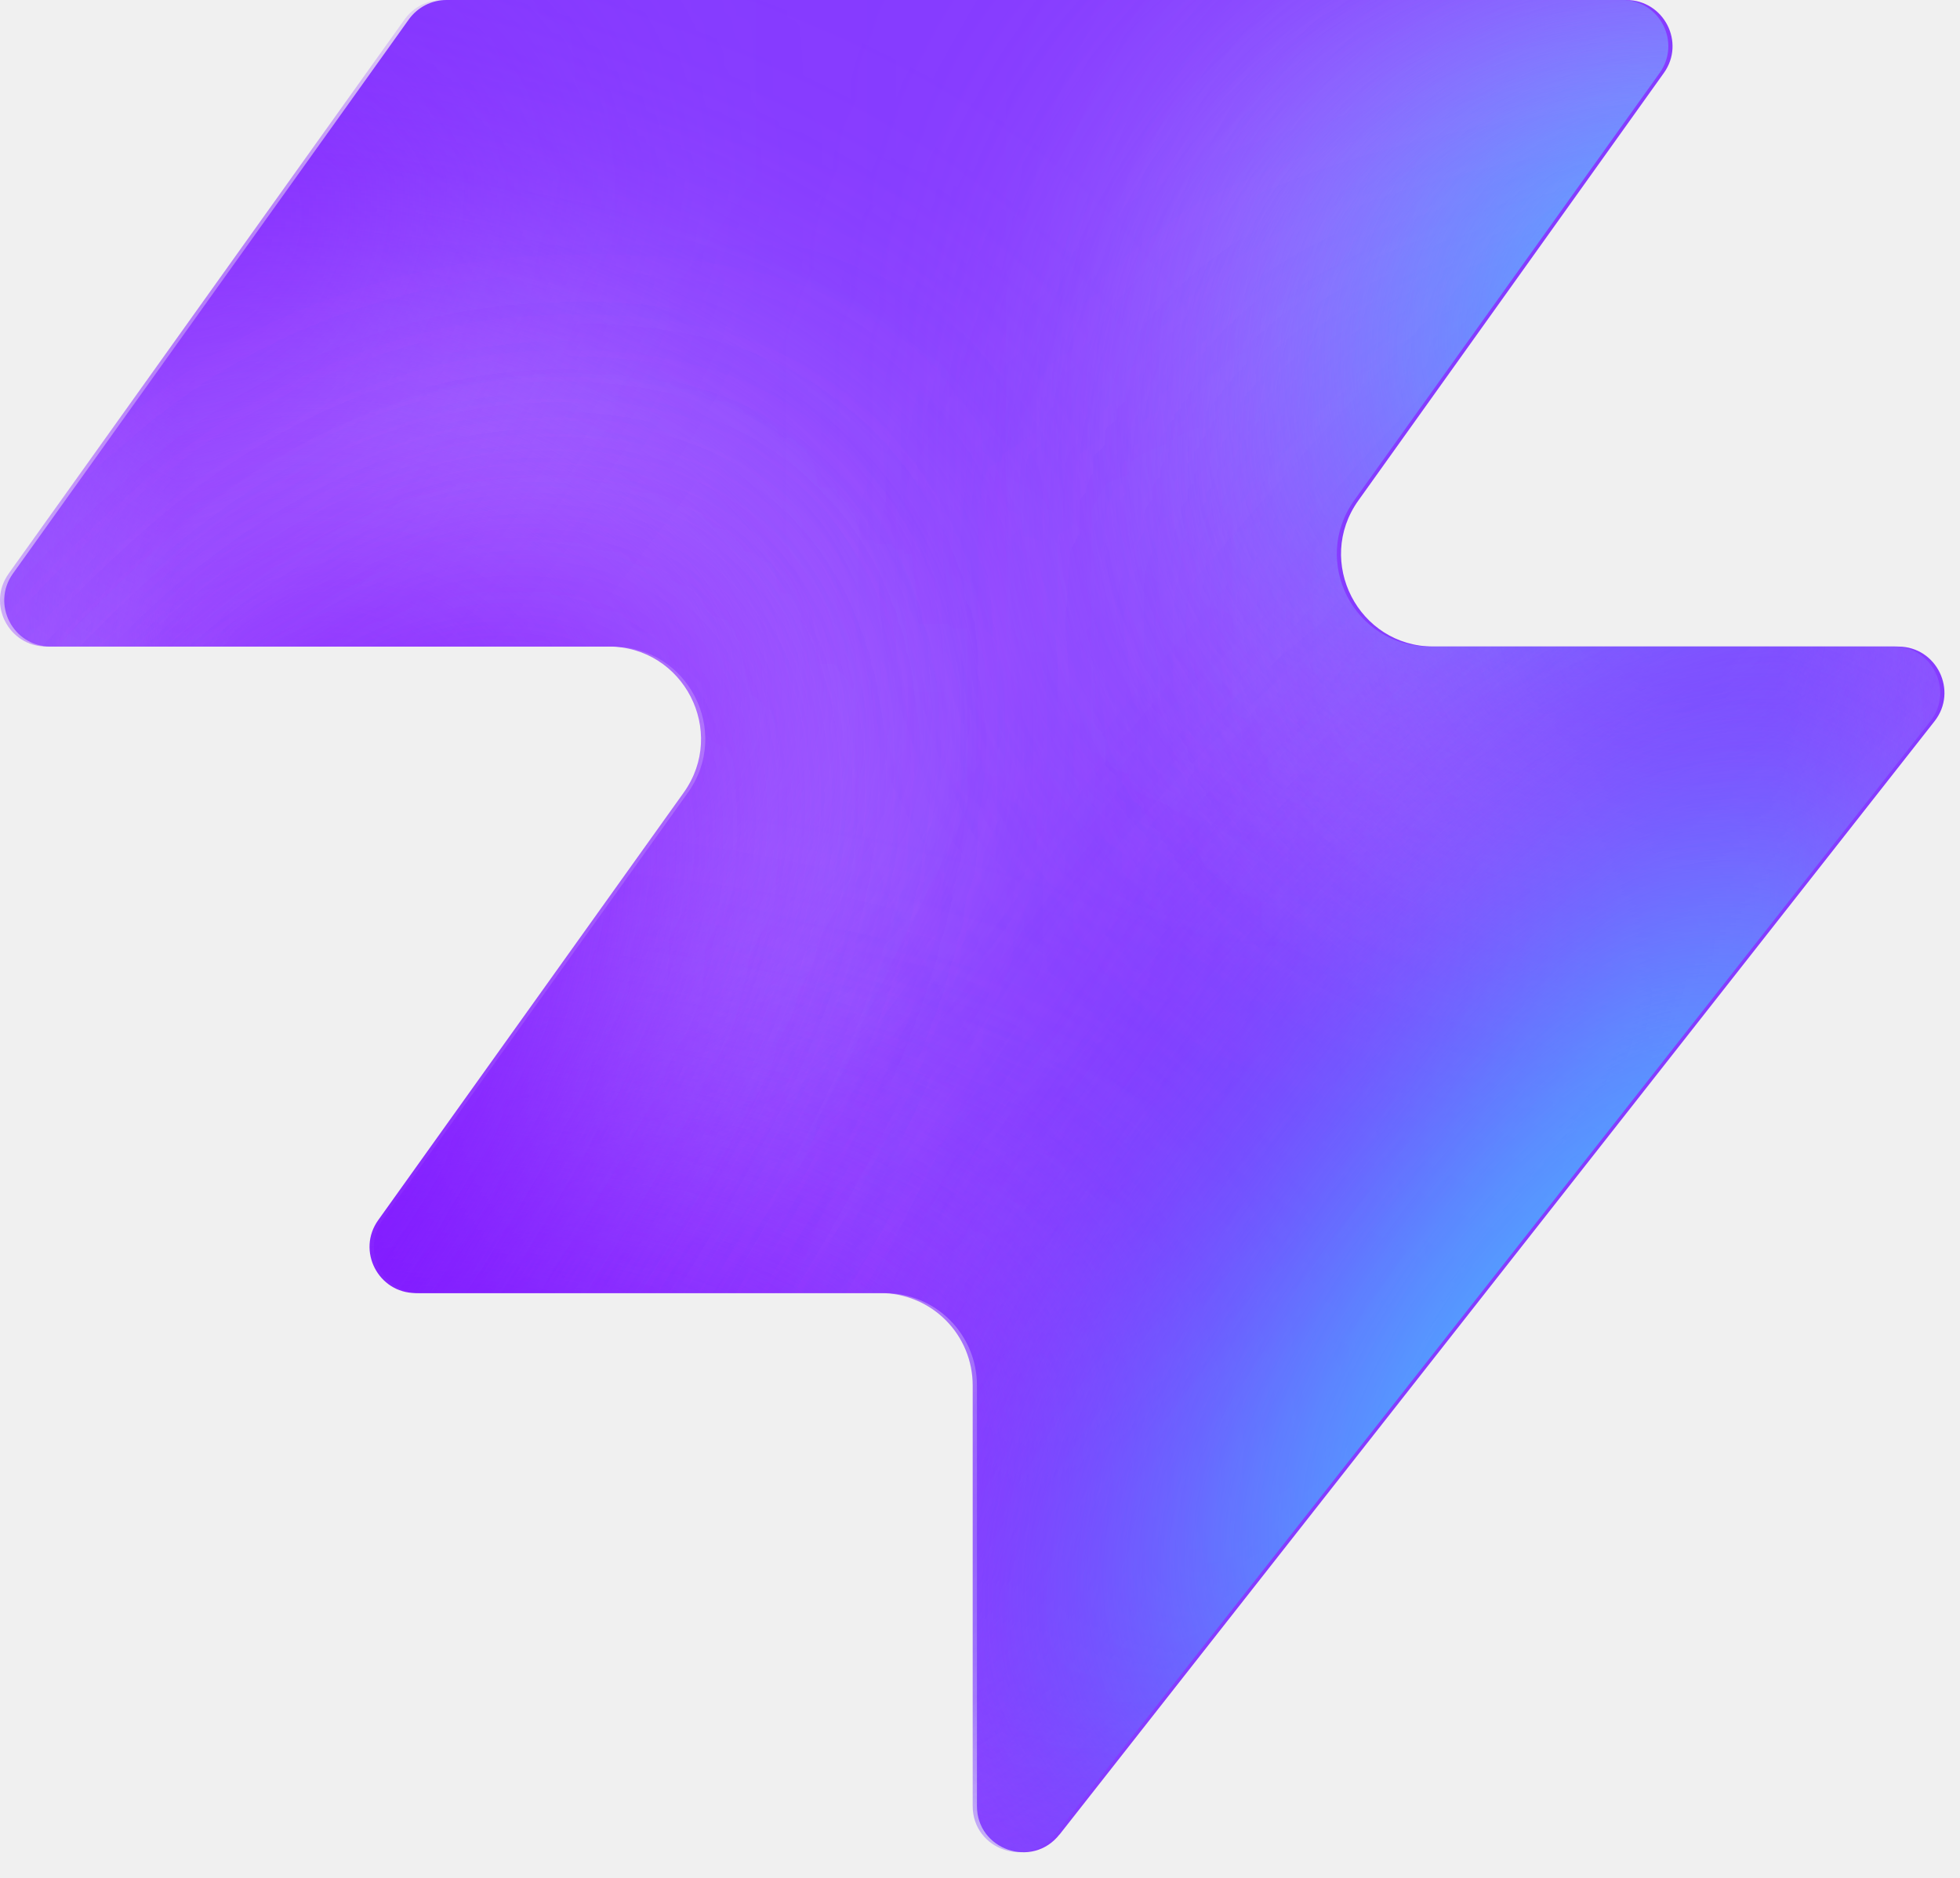
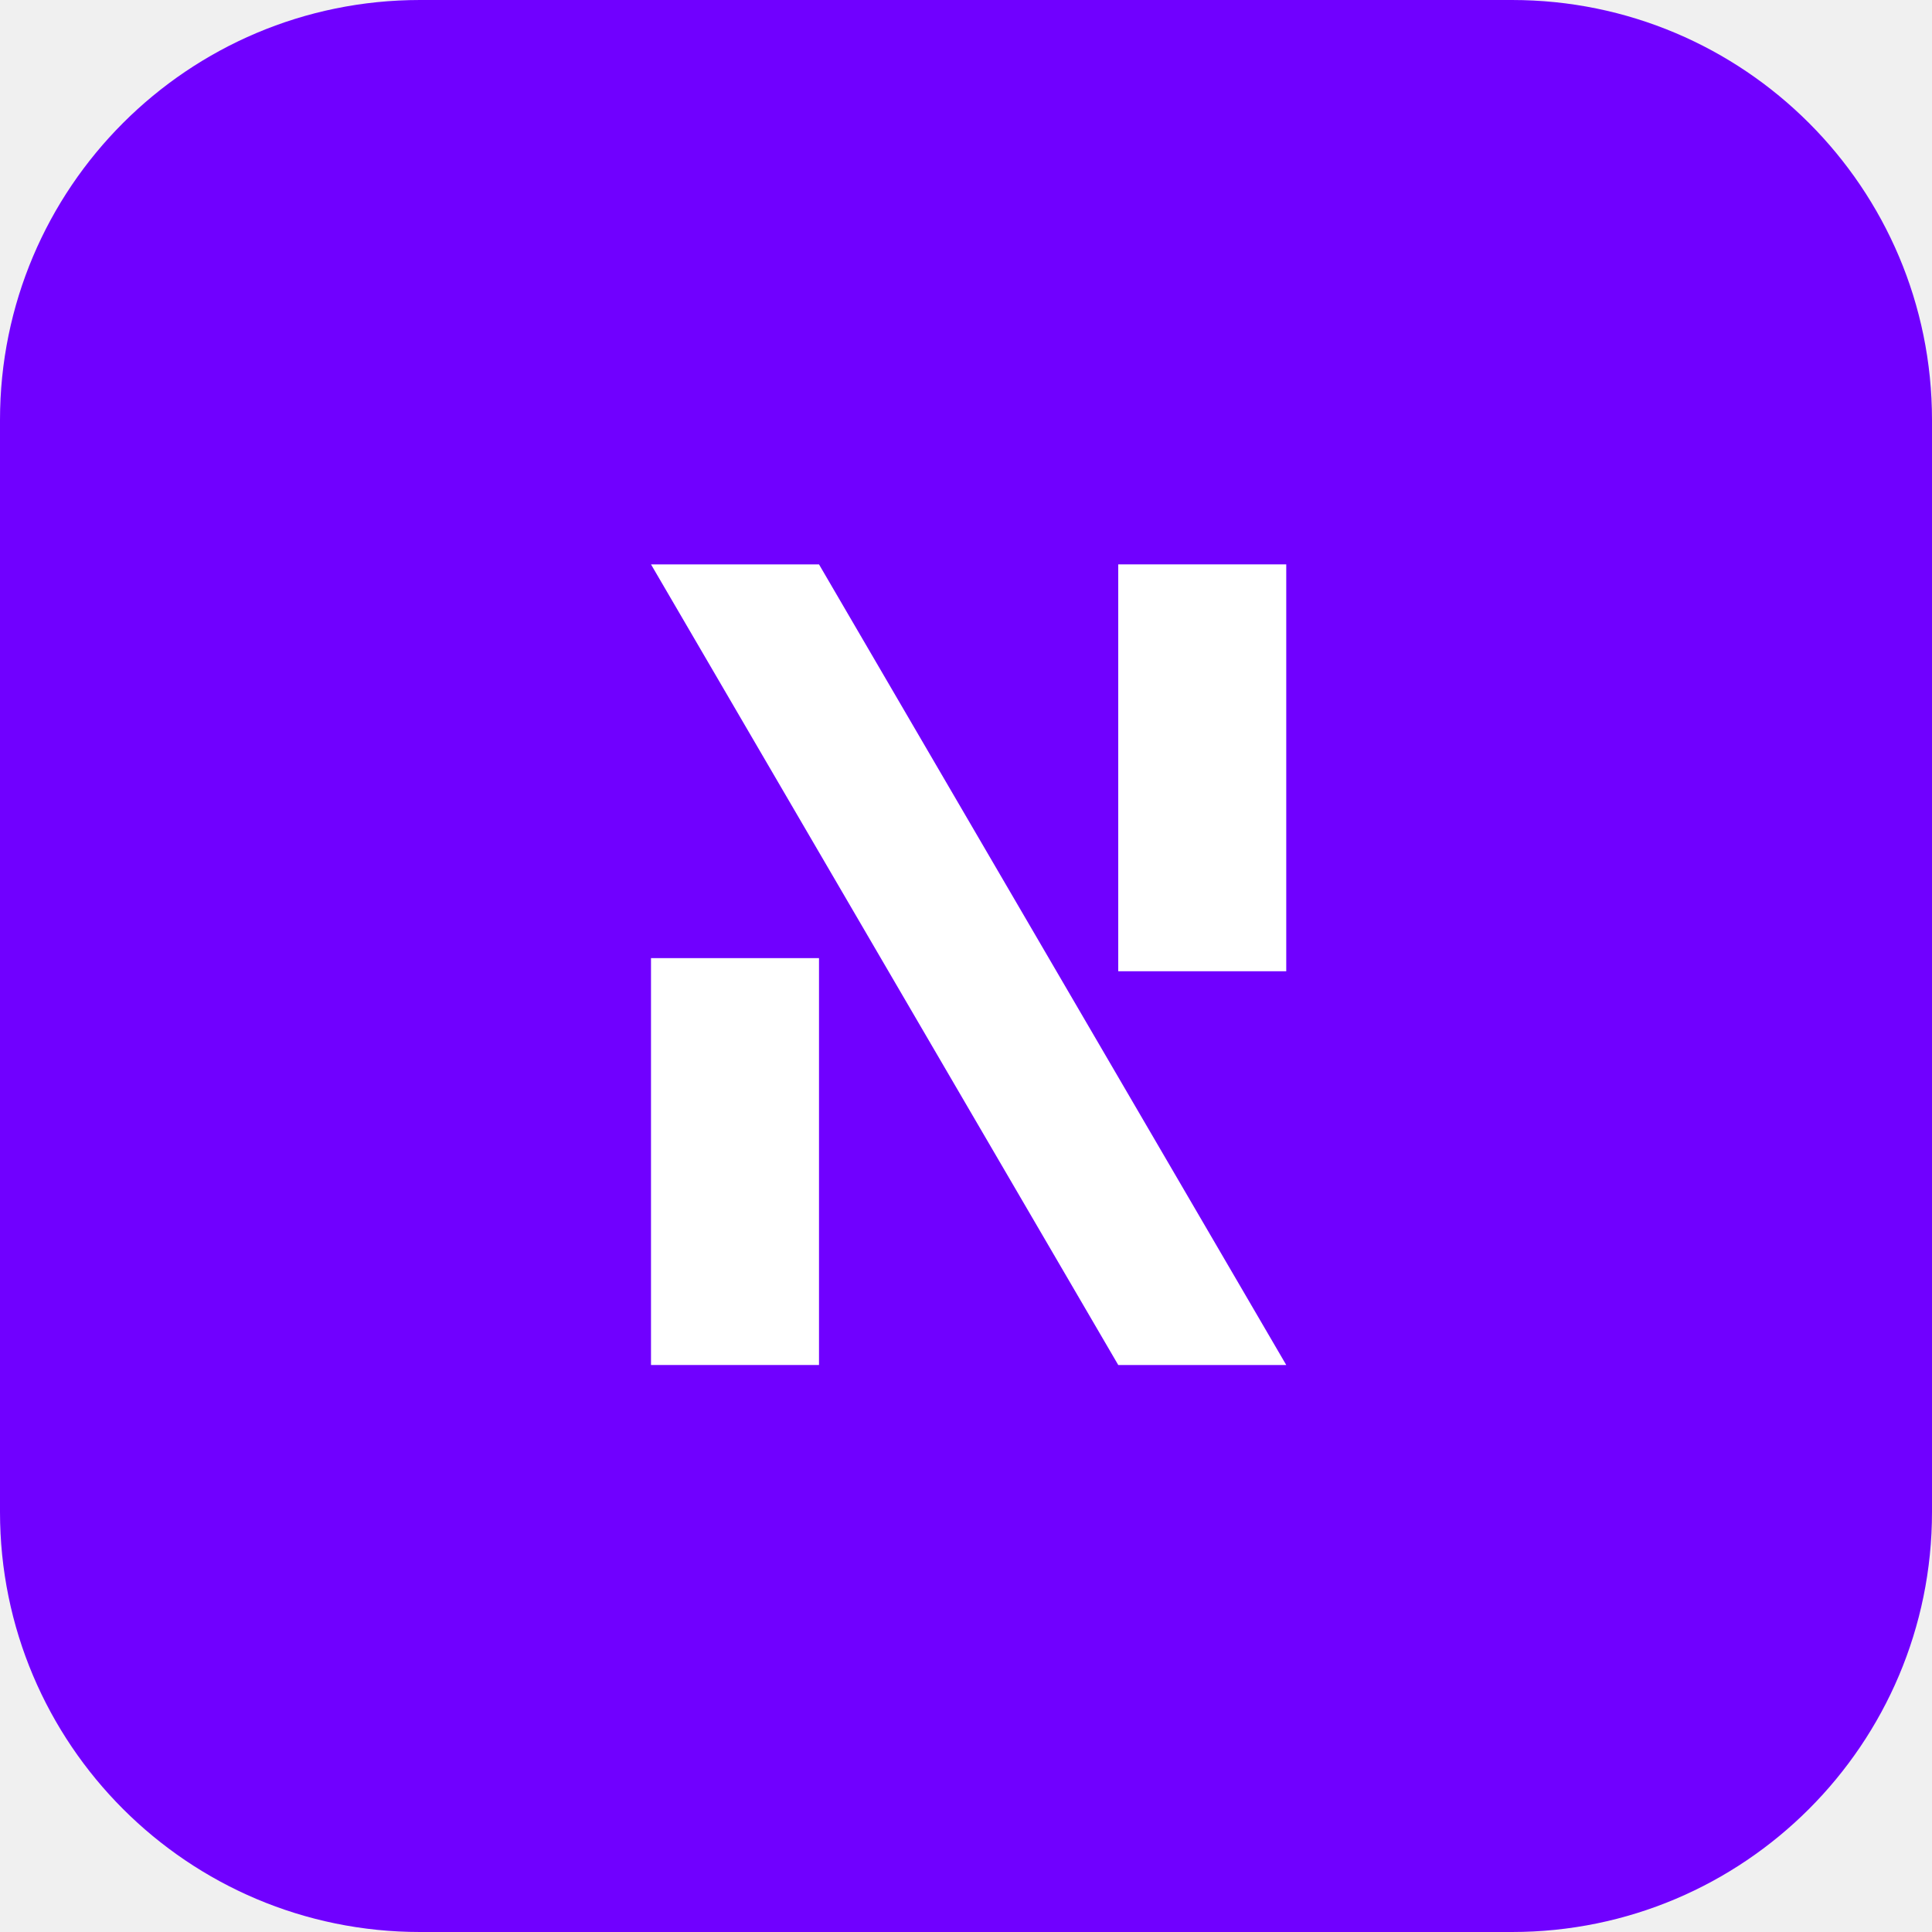
- <svg xmlns="http://www.w3.org/2000/svg" width="48" height="46" fill="none" viewBox="0 0 48 46">
-   <path fill="#863bff" d="M25.946 44.938c-.664.845-2.021.375-2.021-.698V33.937a2.26 2.26 0 0 0-2.262-2.262H10.287c-.92 0-1.456-1.04-.92-1.788l7.48-10.471c1.07-1.497 0-3.578-1.842-3.578H1.237c-.92 0-1.456-1.04-.92-1.788L10.013.474c.214-.297.556-.474.92-.474h28.894c.92 0 1.456 1.04.92 1.788l-7.48 10.471c-1.07 1.498 0 3.579 1.842 3.579h11.377c.943 0 1.473 1.088.89 1.83L25.947 44.94z" style="fill:#863bff;fill:color(display-p3 .525 .23 1);fill-opacity:1" />
-   <mask id="a" width="48" height="46" x="0" y="0" maskUnits="userSpaceOnUse" style="mask-type:alpha">
-     <path fill="#000" d="M25.842 44.938c-.664.844-2.021.375-2.021-.698V33.937a2.26 2.26 0 0 0-2.262-2.262H10.183c-.92 0-1.456-1.04-.92-1.788l7.48-10.471c1.07-1.498 0-3.579-1.842-3.579H1.133c-.92 0-1.456-1.04-.92-1.787L9.91.473c.214-.297.556-.474.92-.474h28.894c.92 0 1.456 1.04.92 1.788l-7.48 10.471c-1.07 1.498 0 3.578 1.842 3.578h11.377c.943 0 1.473 1.088.89 1.832L25.843 44.94z" style="fill:#000;fill-opacity:1" />
-   </mask>
-   <g mask="url(#a)">
-     <g filter="url(#b)">
-       <ellipse cx="5.508" cy="14.704" fill="#ede6ff" rx="5.508" ry="14.704" style="fill:#ede6ff;fill:color(display-p3 .927 .903 1);fill-opacity:1" transform="matrix(.00324 1 1 -.00324 -4.47 31.516)" />
-     </g>
-     <g filter="url(#c)">
-       <ellipse cx="10.399" cy="29.851" fill="#ede6ff" rx="10.399" ry="29.851" style="fill:#ede6ff;fill:color(display-p3 .927 .903 1);fill-opacity:1" transform="matrix(.00324 1 1 -.00324 -39.328 7.883)" />
-     </g>
-     <g filter="url(#d)">
-       <ellipse cx="5.508" cy="30.487" fill="#7e14ff" rx="5.508" ry="30.487" style="fill:#7e14ff;fill:color(display-p3 .492 .077 1);fill-opacity:1" transform="rotate(89.814 -25.913 -14.639)scale(1 -1)" />
-     </g>
-     <g filter="url(#e)">
-       <ellipse cx="5.508" cy="30.599" fill="#7e14ff" rx="5.508" ry="30.599" style="fill:#7e14ff;fill:color(display-p3 .492 .077 1);fill-opacity:1" transform="rotate(89.814 -32.644 -3.334)scale(1 -1)" />
-     </g>
-     <g filter="url(#f)">
-       <ellipse cx="5.508" cy="30.599" fill="#7e14ff" rx="5.508" ry="30.599" style="fill:#7e14ff;fill:color(display-p3 .492 .077 1);fill-opacity:1" transform="matrix(.00324 1 1 -.00324 -34.34 30.47)" />
-     </g>
-     <g filter="url(#g)">
-       <ellipse cx="14.072" cy="22.078" fill="#ede6ff" rx="14.072" ry="22.078" style="fill:#ede6ff;fill:color(display-p3 .927 .903 1);fill-opacity:1" transform="rotate(93.35 24.506 48.493)scale(-1 1)" />
-     </g>
-     <g filter="url(#h)">
-       <ellipse cx="3.47" cy="21.501" fill="#7e14ff" rx="3.47" ry="21.501" style="fill:#7e14ff;fill:color(display-p3 .492 .077 1);fill-opacity:1" transform="rotate(89.009 28.708 47.59)scale(-1 1)" />
-     </g>
-     <g filter="url(#i)">
-       <ellipse cx="3.47" cy="21.501" fill="#7e14ff" rx="3.47" ry="21.501" style="fill:#7e14ff;fill:color(display-p3 .492 .077 1);fill-opacity:1" transform="rotate(89.009 28.708 47.59)scale(-1 1)" />
-     </g>
-     <g filter="url(#j)">
-       <ellipse cx=".387" cy="8.972" fill="#7e14ff" rx="4.407" ry="29.108" style="fill:#7e14ff;fill:color(display-p3 .492 .077 1);fill-opacity:1" transform="rotate(39.51 .387 8.972)" />
-     </g>
-     <g filter="url(#k)">
-       <ellipse cx="47.523" cy="-6.092" fill="#7e14ff" rx="4.407" ry="29.108" style="fill:#7e14ff;fill:color(display-p3 .492 .077 1);fill-opacity:1" transform="rotate(37.892 47.523 -6.092)" />
-     </g>
-     <g filter="url(#l)">
-       <ellipse cx="41.412" cy="6.333" fill="#47bfff" rx="5.971" ry="9.665" style="fill:#47bfff;fill:color(display-p3 .28 .748 1);fill-opacity:1" transform="rotate(37.892 41.412 6.333)" />
-     </g>
-     <g filter="url(#m)">
-       <ellipse cx="-1.879" cy="38.332" fill="#7e14ff" rx="4.407" ry="29.108" style="fill:#7e14ff;fill:color(display-p3 .492 .077 1);fill-opacity:1" transform="rotate(37.892 -1.88 38.332)" />
-     </g>
-     <g filter="url(#n)">
-       <ellipse cx="-1.879" cy="38.332" fill="#7e14ff" rx="4.407" ry="29.108" style="fill:#7e14ff;fill:color(display-p3 .492 .077 1);fill-opacity:1" transform="rotate(37.892 -1.88 38.332)" />
-     </g>
-     <g filter="url(#o)">
-       <ellipse cx="35.651" cy="29.907" fill="#7e14ff" rx="4.407" ry="29.108" style="fill:#7e14ff;fill:color(display-p3 .492 .077 1);fill-opacity:1" transform="rotate(37.892 35.651 29.907)" />
-     </g>
-     <g filter="url(#p)">
-       <ellipse cx="38.418" cy="32.4" fill="#47bfff" rx="5.971" ry="15.297" style="fill:#47bfff;fill:color(display-p3 .28 .748 1);fill-opacity:1" transform="rotate(37.892 38.418 32.4)" />
-     </g>
+ <svg xmlns="http://www.w3.org/2000/svg" viewBox="0 0 736 736">
+   <rect width="736" height="736" rx="160" fill="#7000ff" />
+   <g fill="#ffffff">
+     <path d="M248 215 H312 L490 520 H426 Z" />
+     <rect x="426" y="215" width="64" height="155" />
+     <rect x="248" y="365" width="64" height="155" />
  </g>
-   <defs>
-     <filter id="b" width="60.045" height="41.654" x="-19.77" y="16.149" color-interpolation-filters="sRGB" filterUnits="userSpaceOnUse">
-       <feFlood flood-opacity="0" result="BackgroundImageFix" />
-       <feBlend in="SourceGraphic" in2="BackgroundImageFix" result="shape" />
-       <feGaussianBlur result="effect1_foregroundBlur_2002_17158" stdDeviation="7.659" />
-     </filter>
-     <filter id="c" width="90.34" height="51.437" x="-54.613" y="-7.533" color-interpolation-filters="sRGB" filterUnits="userSpaceOnUse">
-       <feFlood flood-opacity="0" result="BackgroundImageFix" />
-       <feBlend in="SourceGraphic" in2="BackgroundImageFix" result="shape" />
-       <feGaussianBlur result="effect1_foregroundBlur_2002_17158" stdDeviation="7.659" />
-     </filter>
-     <filter id="d" width="79.355" height="29.4" x="-49.64" y="2.03" color-interpolation-filters="sRGB" filterUnits="userSpaceOnUse">
-       <feFlood flood-opacity="0" result="BackgroundImageFix" />
-       <feBlend in="SourceGraphic" in2="BackgroundImageFix" result="shape" />
-       <feGaussianBlur result="effect1_foregroundBlur_2002_17158" stdDeviation="4.596" />
-     </filter>
-     <filter id="e" width="79.579" height="29.4" x="-45.045" y="20.029" color-interpolation-filters="sRGB" filterUnits="userSpaceOnUse">
-       <feFlood flood-opacity="0" result="BackgroundImageFix" />
-       <feBlend in="SourceGraphic" in2="BackgroundImageFix" result="shape" />
-       <feGaussianBlur result="effect1_foregroundBlur_2002_17158" stdDeviation="4.596" />
-     </filter>
-     <filter id="f" width="79.579" height="29.4" x="-43.513" y="21.178" color-interpolation-filters="sRGB" filterUnits="userSpaceOnUse">
-       <feFlood flood-opacity="0" result="BackgroundImageFix" />
-       <feBlend in="SourceGraphic" in2="BackgroundImageFix" result="shape" />
-       <feGaussianBlur result="effect1_foregroundBlur_2002_17158" stdDeviation="4.596" />
-     </filter>
-     <filter id="g" width="74.749" height="58.852" x="15.756" y="-17.901" color-interpolation-filters="sRGB" filterUnits="userSpaceOnUse">
-       <feFlood flood-opacity="0" result="BackgroundImageFix" />
-       <feBlend in="SourceGraphic" in2="BackgroundImageFix" result="shape" />
-       <feGaussianBlur result="effect1_foregroundBlur_2002_17158" stdDeviation="7.659" />
-     </filter>
-     <filter id="h" width="61.377" height="25.362" x="23.548" y="2.284" color-interpolation-filters="sRGB" filterUnits="userSpaceOnUse">
-       <feFlood flood-opacity="0" result="BackgroundImageFix" />
-       <feBlend in="SourceGraphic" in2="BackgroundImageFix" result="shape" />
-       <feGaussianBlur result="effect1_foregroundBlur_2002_17158" stdDeviation="4.596" />
-     </filter>
-     <filter id="i" width="61.377" height="25.362" x="23.548" y="2.284" color-interpolation-filters="sRGB" filterUnits="userSpaceOnUse">
-       <feFlood flood-opacity="0" result="BackgroundImageFix" />
-       <feBlend in="SourceGraphic" in2="BackgroundImageFix" result="shape" />
-       <feGaussianBlur result="effect1_foregroundBlur_2002_17158" stdDeviation="4.596" />
-     </filter>
-     <filter id="j" width="56.045" height="63.649" x="-27.636" y="-22.853" color-interpolation-filters="sRGB" filterUnits="userSpaceOnUse">
-       <feFlood flood-opacity="0" result="BackgroundImageFix" />
-       <feBlend in="SourceGraphic" in2="BackgroundImageFix" result="shape" />
-       <feGaussianBlur result="effect1_foregroundBlur_2002_17158" stdDeviation="4.596" />
-     </filter>
-     <filter id="k" width="54.814" height="64.646" x="20.116" y="-38.415" color-interpolation-filters="sRGB" filterUnits="userSpaceOnUse">
-       <feFlood flood-opacity="0" result="BackgroundImageFix" />
-       <feBlend in="SourceGraphic" in2="BackgroundImageFix" result="shape" />
-       <feGaussianBlur result="effect1_foregroundBlur_2002_17158" stdDeviation="4.596" />
-     </filter>
-     <filter id="l" width="33.541" height="35.313" x="24.641" y="-11.323" color-interpolation-filters="sRGB" filterUnits="userSpaceOnUse">
-       <feFlood flood-opacity="0" result="BackgroundImageFix" />
-       <feBlend in="SourceGraphic" in2="BackgroundImageFix" result="shape" />
-       <feGaussianBlur result="effect1_foregroundBlur_2002_17158" stdDeviation="4.596" />
-     </filter>
-     <filter id="m" width="54.814" height="64.646" x="-29.286" y="6.009" color-interpolation-filters="sRGB" filterUnits="userSpaceOnUse">
-       <feFlood flood-opacity="0" result="BackgroundImageFix" />
-       <feBlend in="SourceGraphic" in2="BackgroundImageFix" result="shape" />
-       <feGaussianBlur result="effect1_foregroundBlur_2002_17158" stdDeviation="4.596" />
-     </filter>
-     <filter id="n" width="54.814" height="64.646" x="-29.286" y="6.009" color-interpolation-filters="sRGB" filterUnits="userSpaceOnUse">
-       <feFlood flood-opacity="0" result="BackgroundImageFix" />
-       <feBlend in="SourceGraphic" in2="BackgroundImageFix" result="shape" />
-       <feGaussianBlur result="effect1_foregroundBlur_2002_17158" stdDeviation="4.596" />
-     </filter>
-     <filter id="o" width="54.814" height="64.646" x="8.244" y="-2.416" color-interpolation-filters="sRGB" filterUnits="userSpaceOnUse">
-       <feFlood flood-opacity="0" result="BackgroundImageFix" />
-       <feBlend in="SourceGraphic" in2="BackgroundImageFix" result="shape" />
-       <feGaussianBlur result="effect1_foregroundBlur_2002_17158" stdDeviation="4.596" />
-     </filter>
-     <filter id="p" width="39.409" height="43.623" x="18.713" y="10.588" color-interpolation-filters="sRGB" filterUnits="userSpaceOnUse">
-       <feFlood flood-opacity="0" result="BackgroundImageFix" />
-       <feBlend in="SourceGraphic" in2="BackgroundImageFix" result="shape" />
-       <feGaussianBlur result="effect1_foregroundBlur_2002_17158" stdDeviation="4.596" />
-     </filter>
-   </defs>
</svg>
